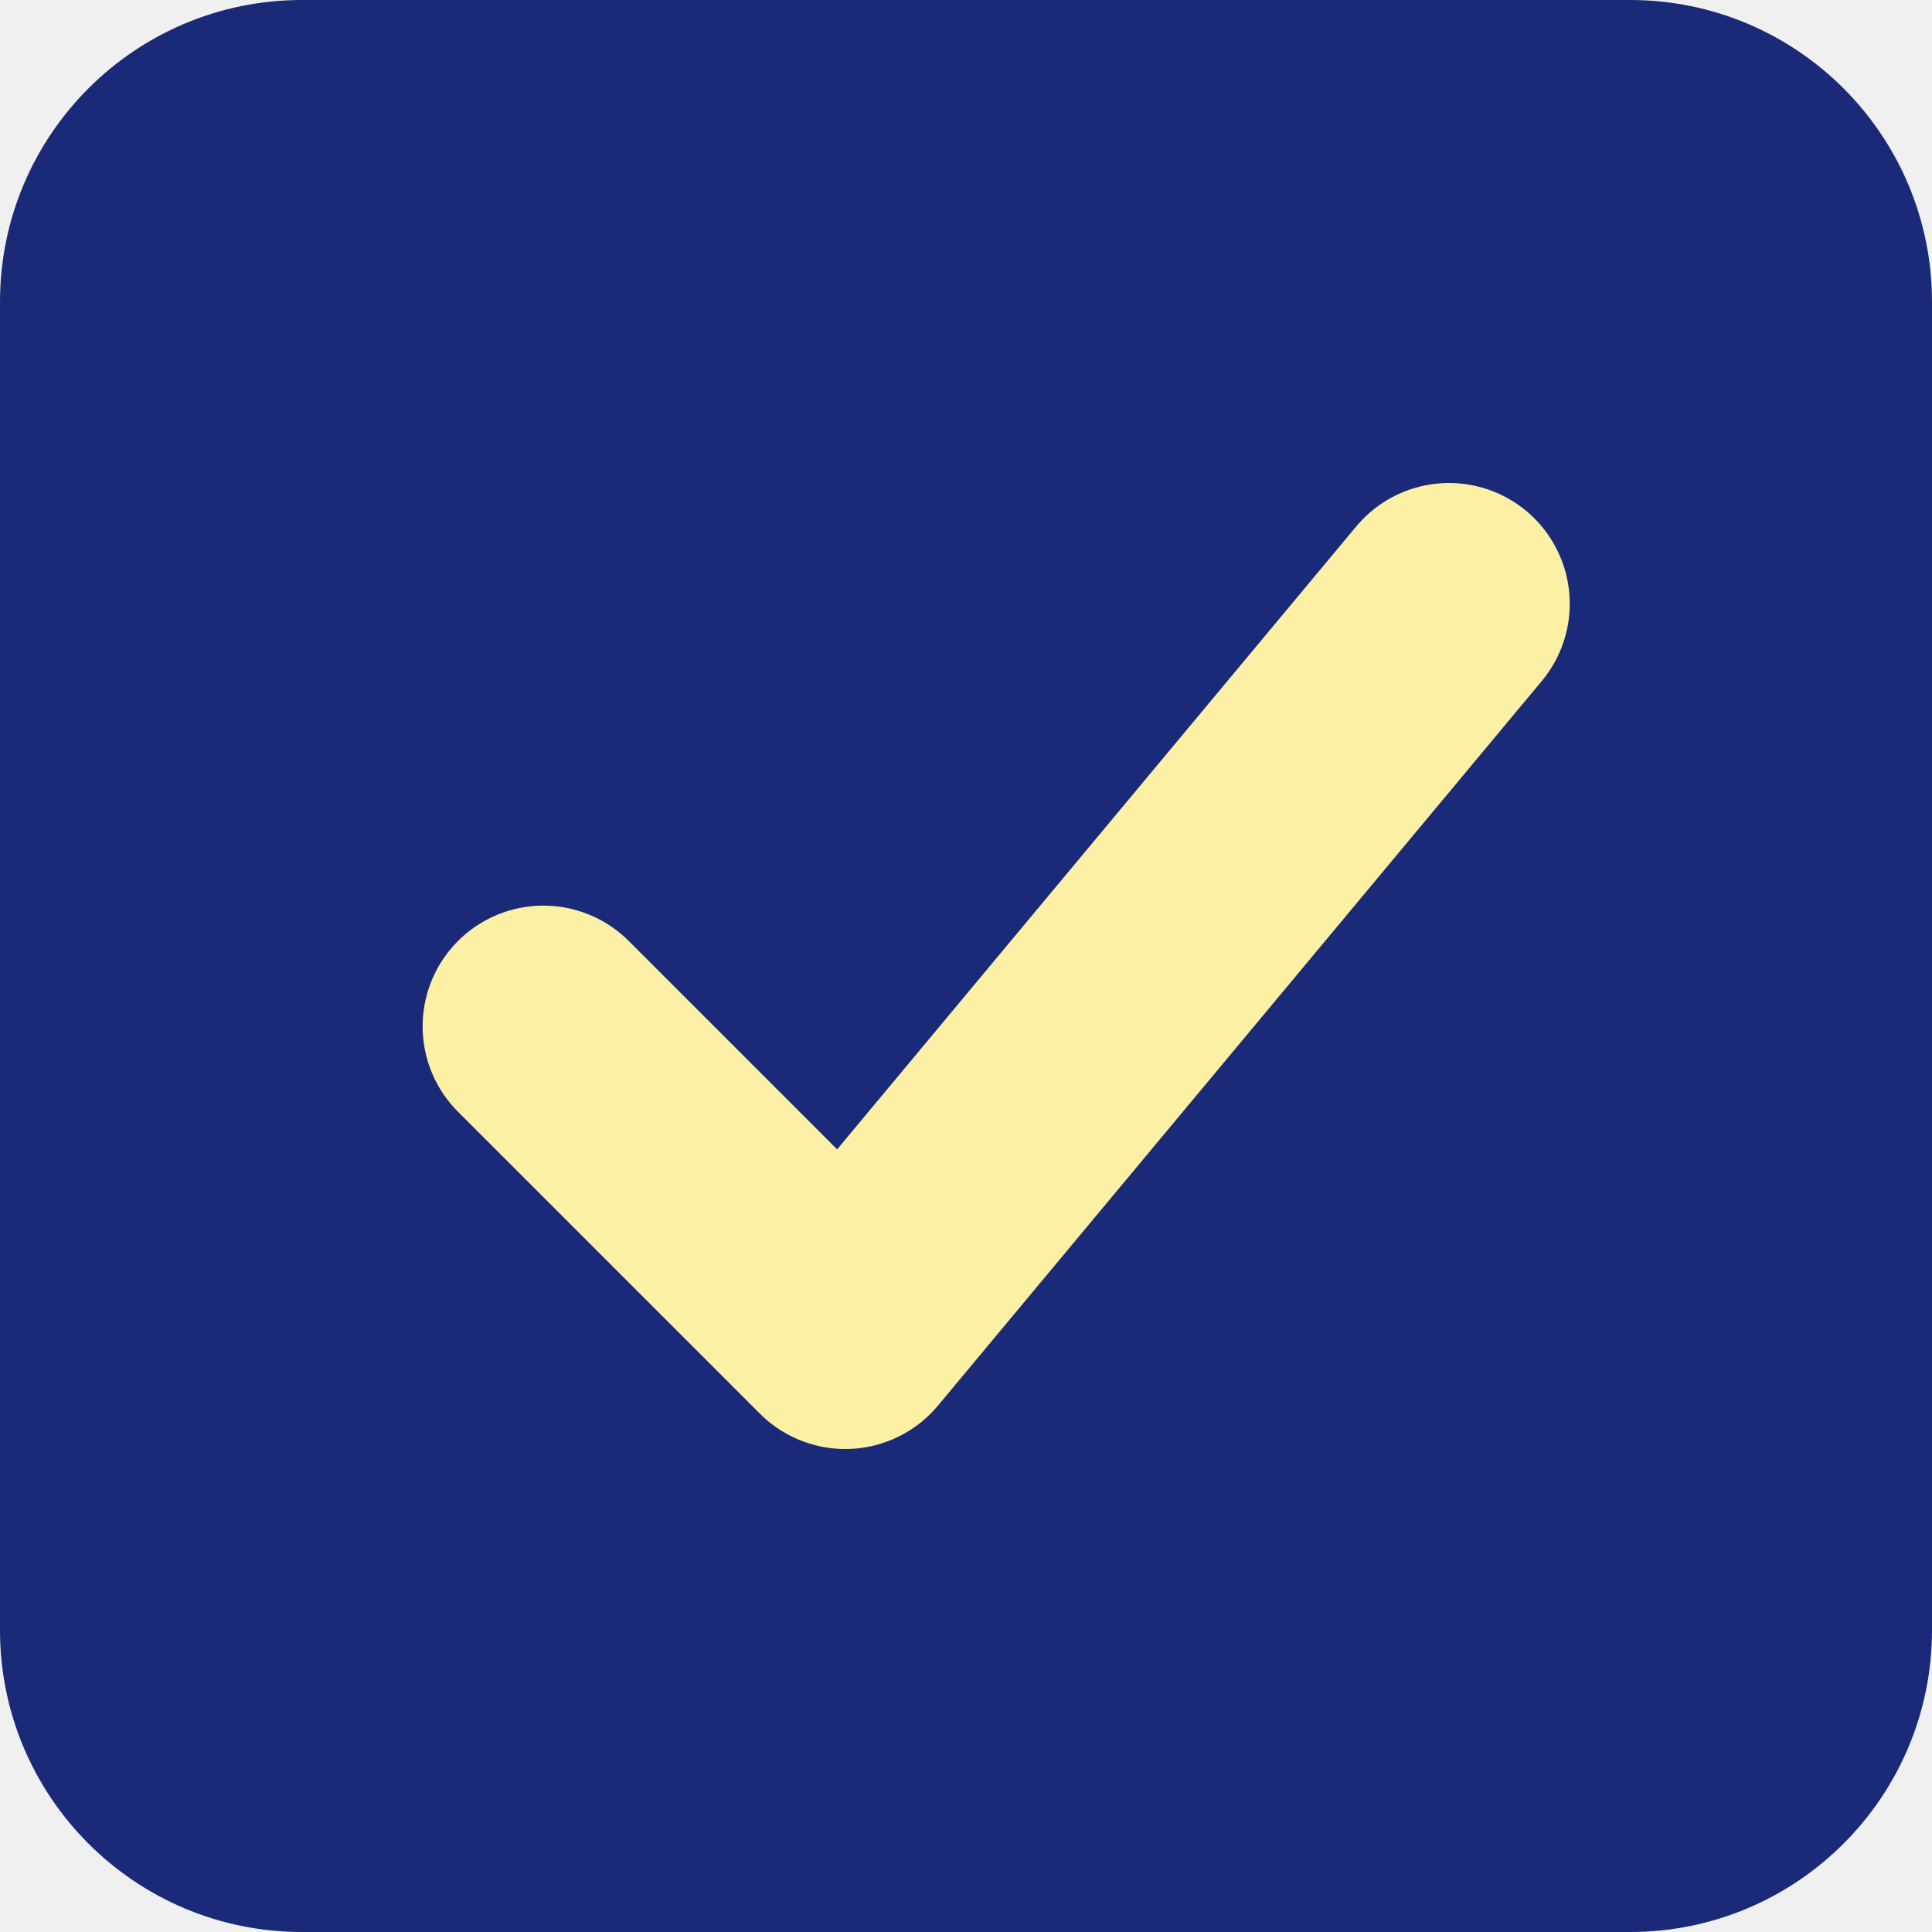
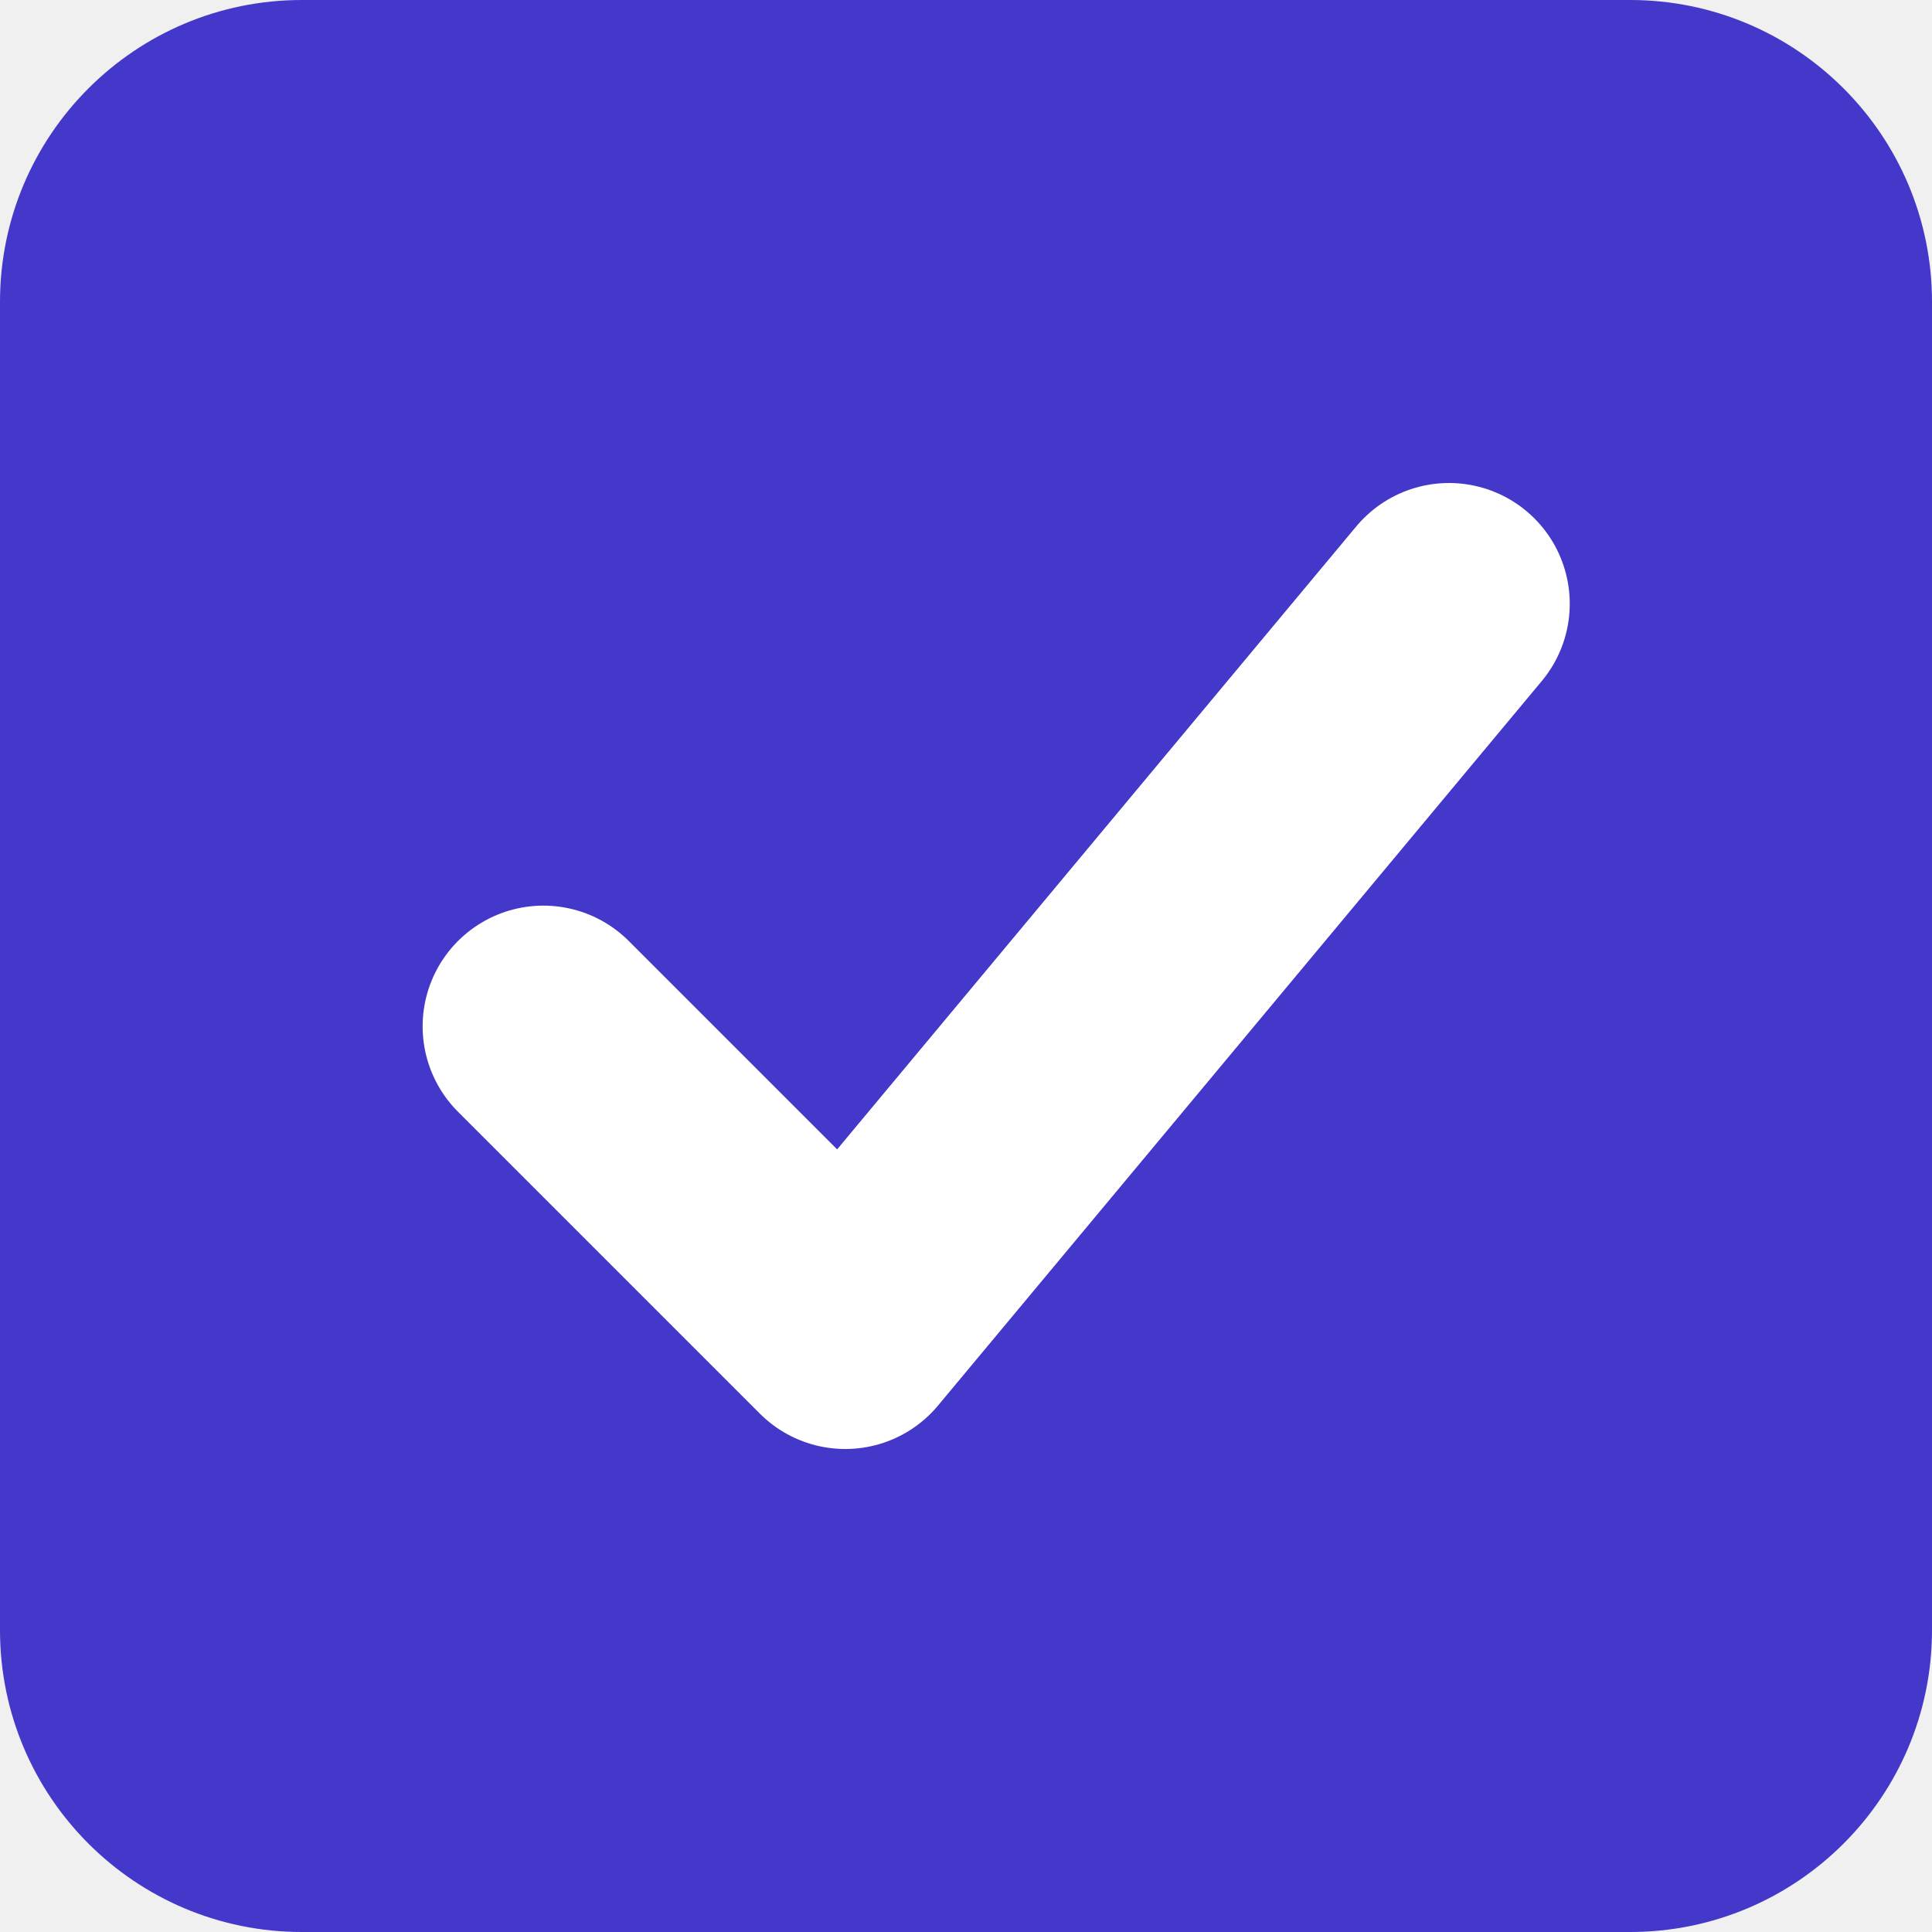
<svg xmlns="http://www.w3.org/2000/svg" viewBox="0 0 32 32">
-   <rect width="32" height="32" rx="5" fill="#1b2a78" />
-   <path d="M9 17l5 5 10-12" fill="none" stroke="#fbf0a4" stroke-width="4" stroke-linecap="round" stroke-linejoin="round" />
+   <rect width="32" height="32" rx="5" fill="#4338ca" />
+   <path d="M9 17l5 5 10-12" fill="none" stroke="#ffffff" stroke-width="4" stroke-linecap="round" stroke-linejoin="round" />
</svg>
